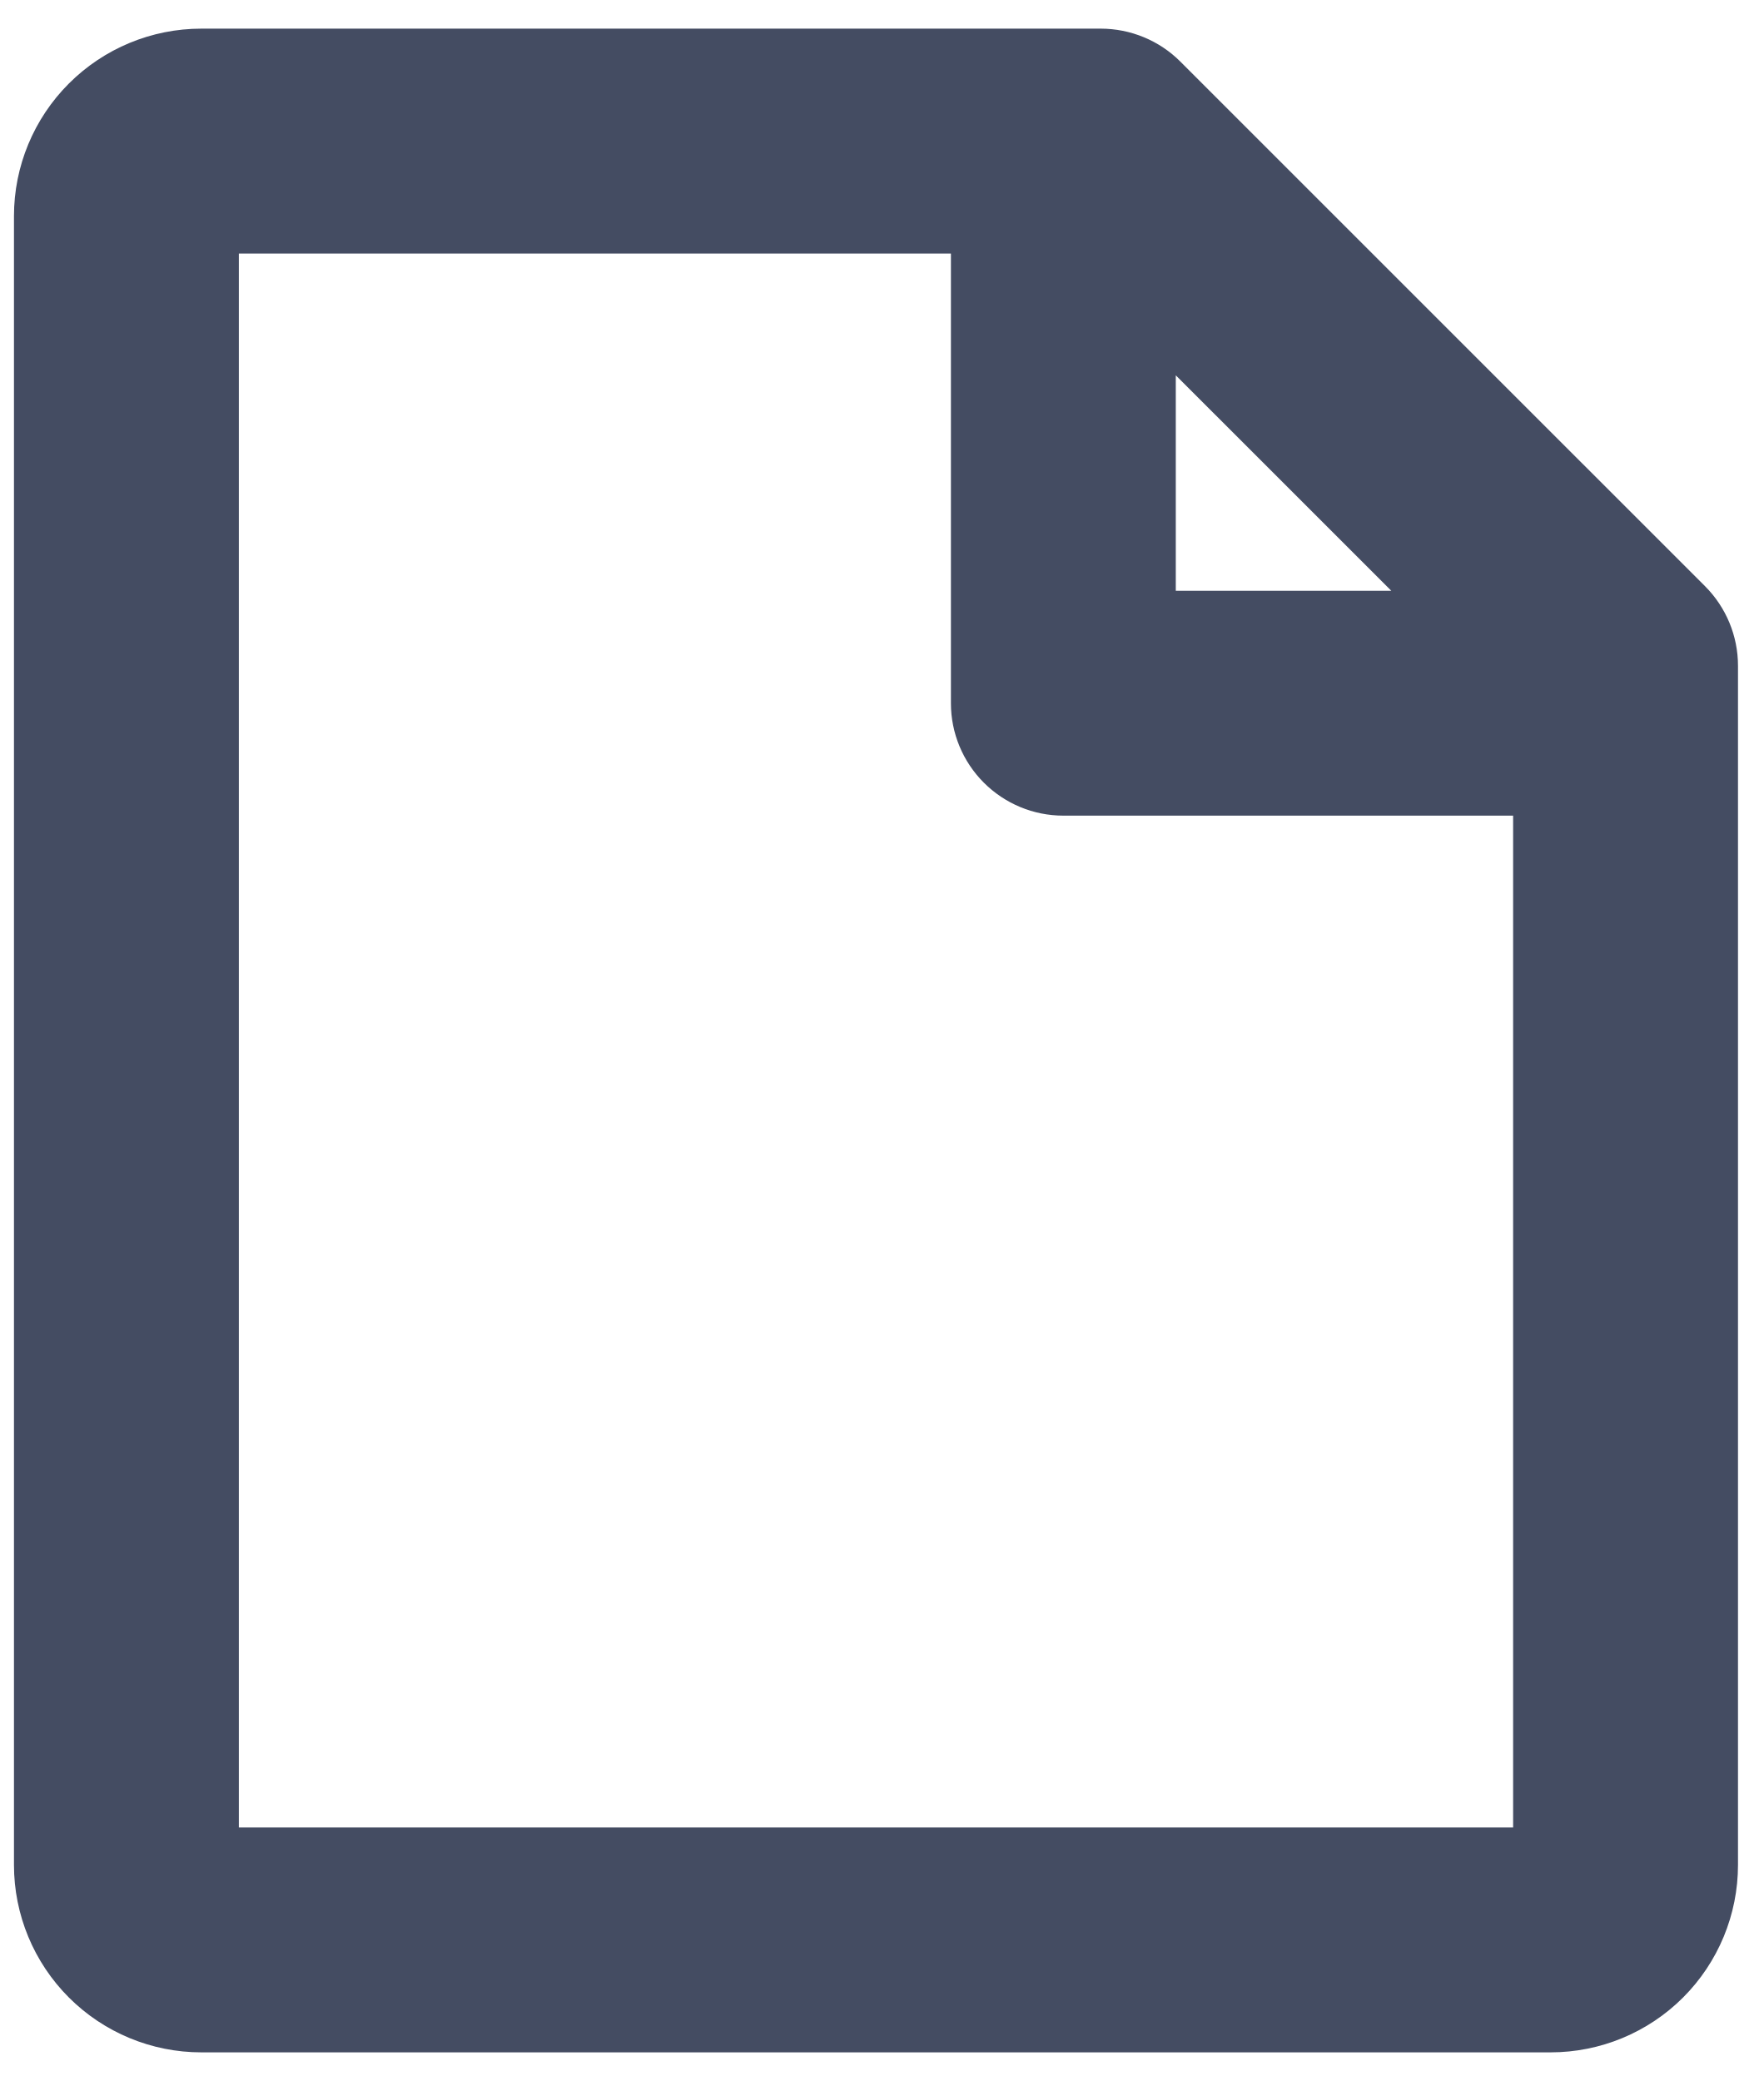
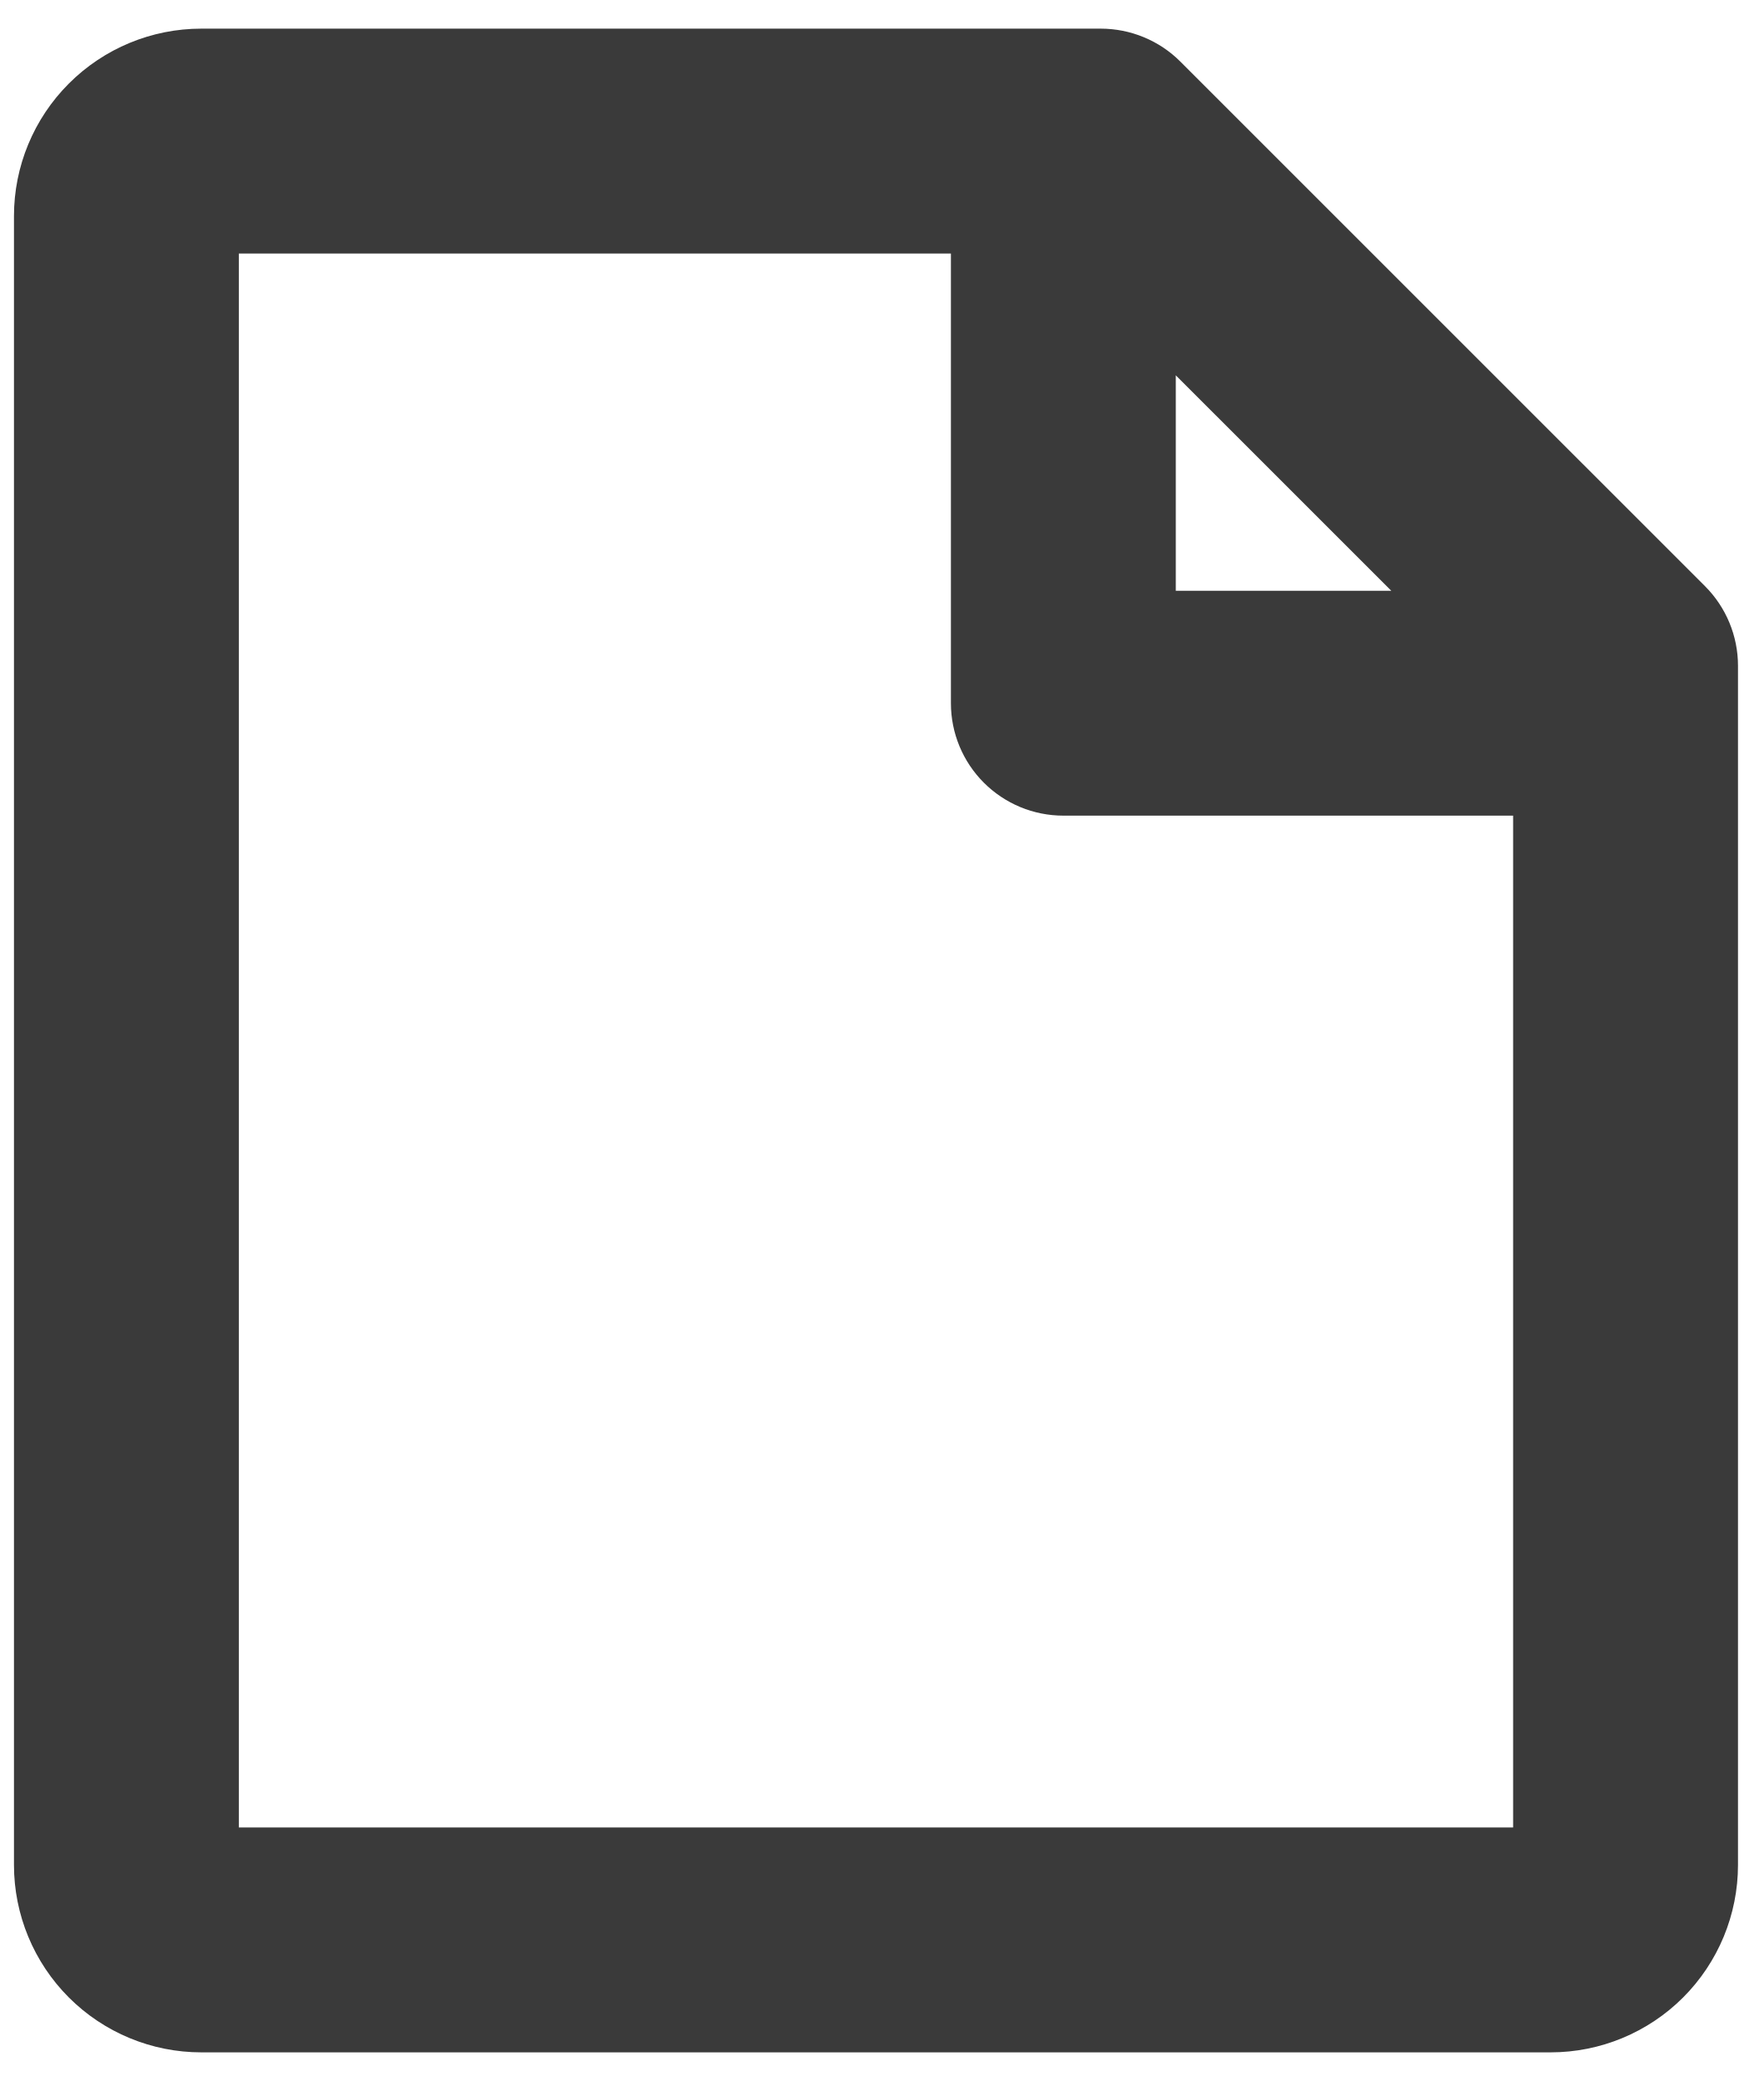
<svg xmlns="http://www.w3.org/2000/svg" width="50" height="59" viewBox="0 0 50 59" fill="none">
-   <path d="M48.339 16.622L33.464 1.748C33.168 1.451 32.816 1.216 32.429 1.056C32.042 0.895 31.627 0.813 31.208 0.812H5.708C4.299 0.812 2.948 1.372 1.952 2.369C0.956 3.365 0.396 4.716 0.396 6.125V52.875C0.396 54.284 0.956 55.635 1.952 56.632C2.948 57.628 4.299 58.188 5.708 58.188H43.958C45.367 58.188 46.719 57.628 47.715 56.632C48.711 55.635 49.271 54.284 49.271 52.875V18.875C49.271 18.03 48.935 17.22 48.339 16.622ZM33.333 10.641L39.443 16.75H33.333V10.641ZM6.771 51.812V7.188H26.958V19.938C26.958 20.783 27.294 21.594 27.892 22.191C28.49 22.789 29.3 23.125 30.146 23.125H42.896V51.812H6.771Z" fill="#444C62" />
+   <path d="M48.339 16.622L33.464 1.748C33.168 1.451 32.816 1.216 32.429 1.056C32.042 0.895 31.627 0.813 31.208 0.812H5.708C4.299 0.812 2.948 1.372 1.952 2.369C0.956 3.365 0.396 4.716 0.396 6.125V52.875C0.396 54.284 0.956 55.635 1.952 56.632C2.948 57.628 4.299 58.188 5.708 58.188H43.958C45.367 58.188 46.719 57.628 47.715 56.632C48.711 55.635 49.271 54.284 49.271 52.875V18.875C49.271 18.03 48.935 17.22 48.339 16.622ZM33.333 10.641L39.443 16.75H33.333V10.641ZM6.771 51.812V7.188H26.958V19.938C26.958 20.783 27.294 21.594 27.892 22.191C28.49 22.789 29.3 23.125 30.146 23.125H42.896V51.812H6.771Z" fill="#3A3A3A" />
</svg>
